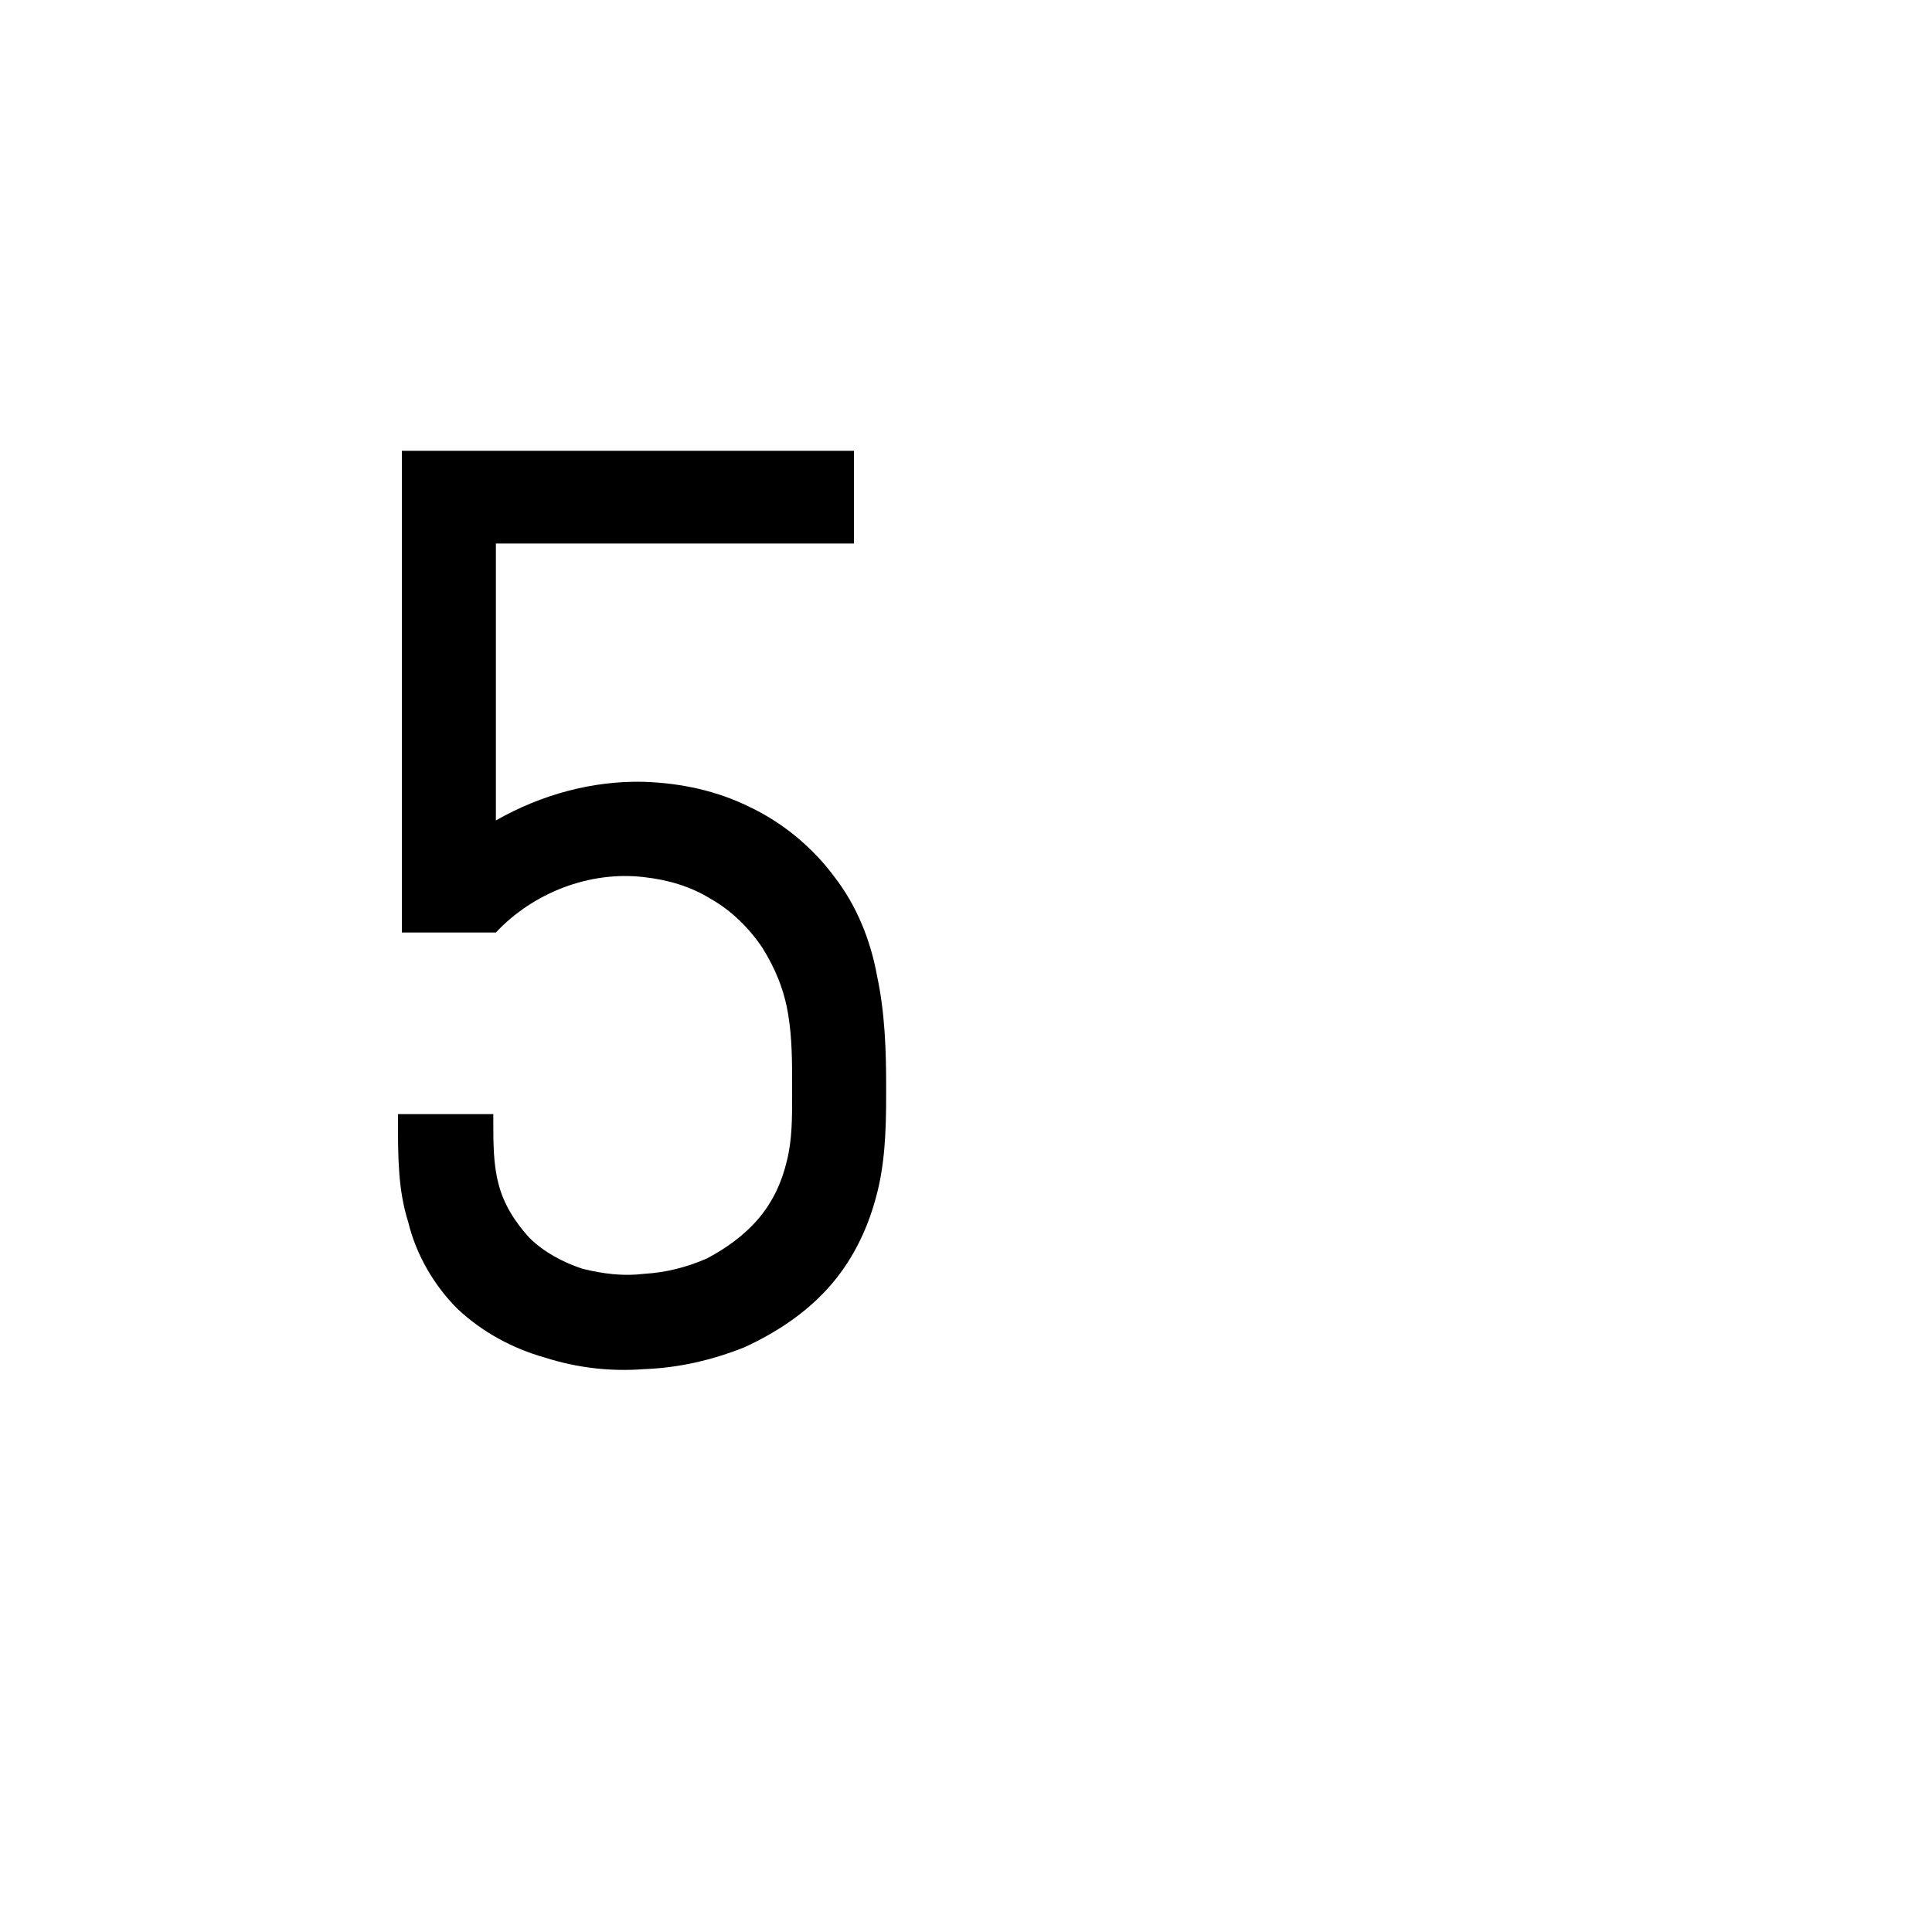
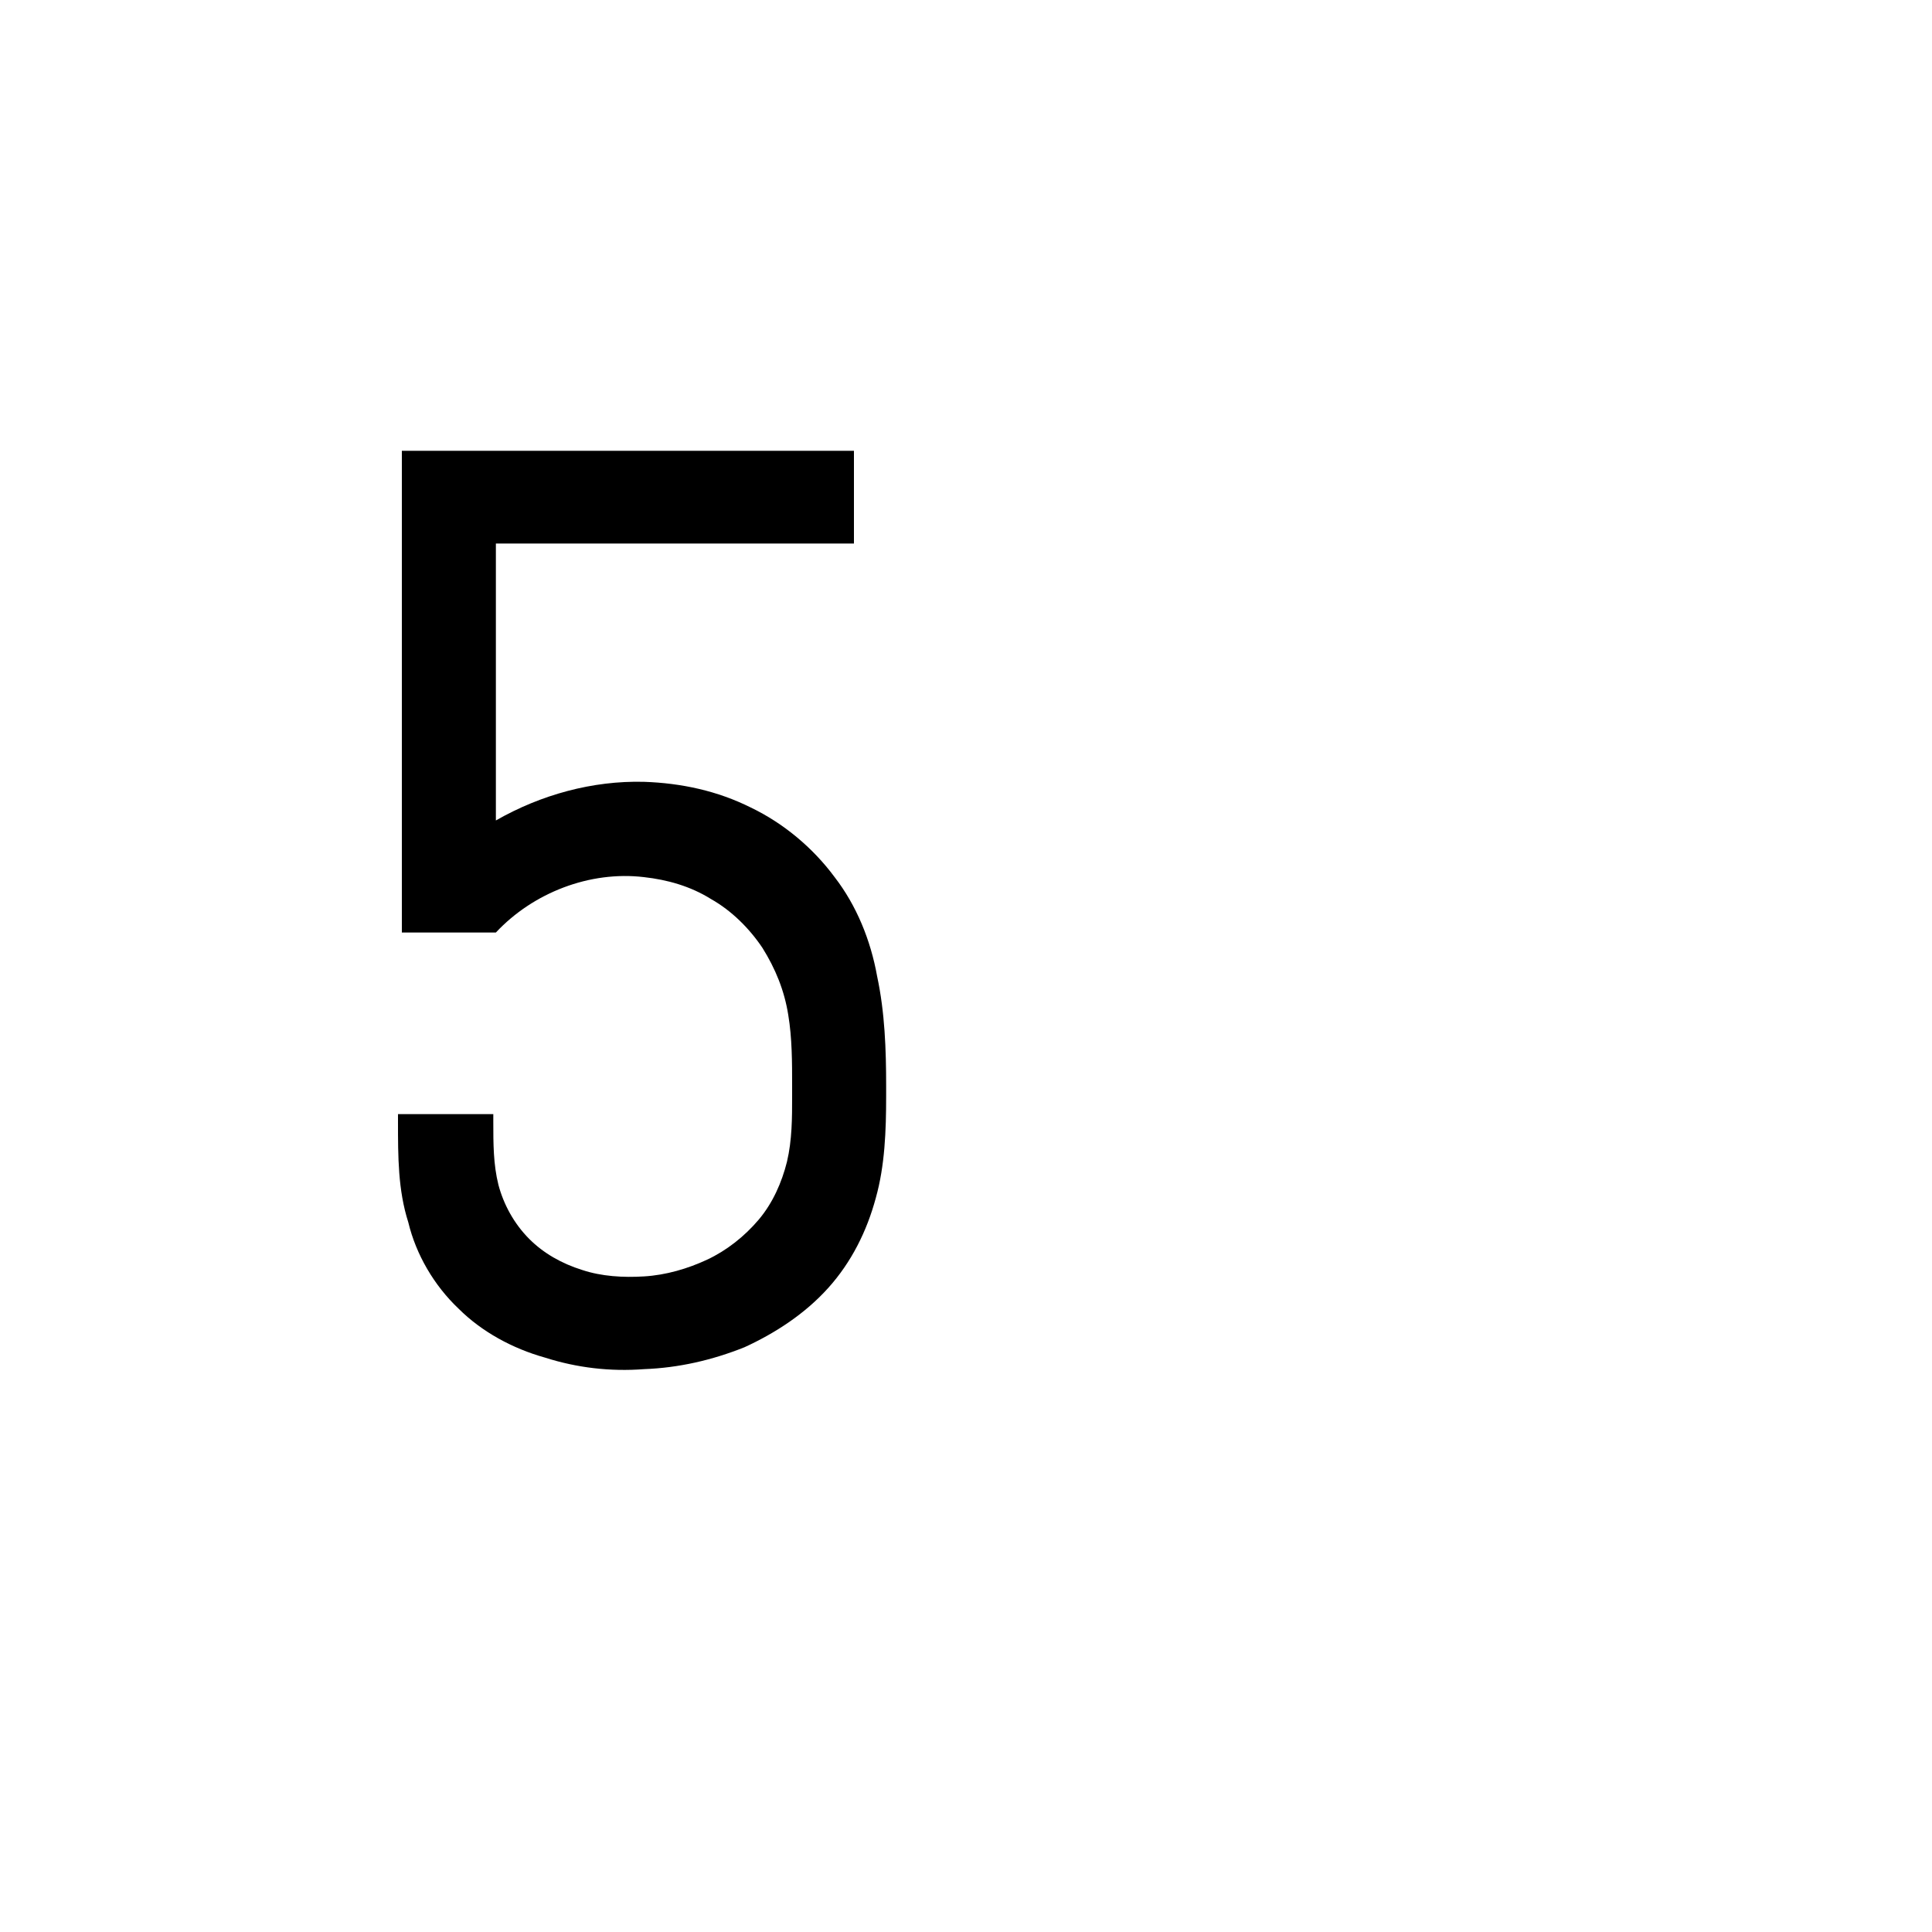
<svg xmlns="http://www.w3.org/2000/svg" viewBox="-0.25 -1.05 1.5 1.5">
-   <path d="M 0.173 0.004 C 0.148 -0.003  0.124 -0.016  0.105 -0.034 C 0.087 -0.052  0.073 -0.076  0.067 -0.101 C 0.059 -0.126  0.059 -0.152  0.059 -0.179 L 0.059 -0.185 L 0.133 -0.185 L 0.133 -0.179 C 0.133 -0.163  0.133 -0.146  0.137 -0.131 C 0.141 -0.115  0.15 -0.101  0.161 -0.089 C 0.172 -0.078  0.187 -0.07  0.202 -0.065 C 0.218 -0.061  0.234 -0.059  0.25 -0.061 C 0.267 -0.062  0.283 -0.066  0.299 -0.073 C 0.314 -0.081  0.328 -0.091  0.339 -0.104 C 0.35 -0.117  0.357 -0.132  0.361 -0.149 C 0.365 -0.165  0.365 -0.182  0.365 -0.199 L 0.365 -0.207 C 0.365 -0.225  0.365 -0.244  0.362 -0.262 C 0.359 -0.281  0.352 -0.298  0.342 -0.314 C 0.332 -0.329  0.318 -0.343  0.302 -0.352 C 0.286 -0.362  0.268 -0.367  0.25 -0.369 C 0.208 -0.374  0.164 -0.357  0.135 -0.326 C 0.135 -0.326  0.135 -0.326  0.135 -0.326 L 0.062 -0.326 L 0.062 -0.7 L 0.413 -0.7 L 0.413 -0.628 L 0.135 -0.628 L 0.135 -0.413 C 0.17 -0.433  0.21 -0.444  0.25 -0.443 C 0.279 -0.442  0.307 -0.436  0.333 -0.423 C 0.358 -0.411  0.381 -0.392  0.398 -0.369 C 0.415 -0.347  0.426 -0.32  0.431 -0.292 C 0.437 -0.264  0.438 -0.235  0.438 -0.207 L 0.438 -0.199 C 0.438 -0.172  0.437 -0.145  0.43 -0.12 C 0.423 -0.094  0.411 -0.07  0.393 -0.05 C 0.375 -0.03  0.352 -0.015  0.328 -0.004 C 0.303 0.006  0.277 0.012  0.25 0.013 C 0.224 0.015  0.198 0.012  0.173 0.004 Z" fill="black" />
+   <path d="M 0.173 0.004 C 0.148 -0.003  0.124 -0.016  0.106 -0.034 C 0.087 -0.052  0.073 -0.076  0.067 -0.101 C 0.059 -0.126  0.059 -0.152  0.059 -0.179 L 0.059 -0.185 L 0.133 -0.185 L 0.133 -0.179 C 0.133 -0.162  0.133 -0.146  0.137 -0.13 C 0.141 -0.115  0.149 -0.1  0.161 -0.088 C 0.172 -0.077  0.186 -0.069  0.202 -0.064 C 0.217 -0.059  0.234 -0.058  0.25 -0.059 C 0.267 -0.06  0.284 -0.065  0.299 -0.072 C 0.314 -0.079  0.328 -0.09  0.339 -0.103 C 0.35 -0.116  0.357 -0.132  0.361 -0.148 C 0.365 -0.165  0.365 -0.182  0.365 -0.199 L 0.365 -0.207 C 0.365 -0.225  0.365 -0.244  0.362 -0.262 C 0.359 -0.281  0.352 -0.298  0.342 -0.314 C 0.332 -0.329  0.318 -0.343  0.302 -0.352 C 0.286 -0.362  0.268 -0.367  0.25 -0.369 C 0.208 -0.374  0.164 -0.357  0.135 -0.326 C 0.135 -0.326  0.135 -0.326  0.135 -0.326 L 0.062 -0.326 L 0.062 -0.7 L 0.413 -0.7 L 0.413 -0.628 L 0.135 -0.628 L 0.135 -0.413 C 0.17 -0.433  0.21 -0.444  0.25 -0.443 C 0.279 -0.442  0.307 -0.436  0.333 -0.423 C 0.358 -0.411  0.381 -0.392  0.398 -0.369 C 0.415 -0.347  0.426 -0.32  0.431 -0.292 C 0.437 -0.264  0.438 -0.235  0.438 -0.207 L 0.438 -0.199 C 0.438 -0.172  0.437 -0.145  0.43 -0.12 C 0.423 -0.094  0.411 -0.07  0.393 -0.05 C 0.375 -0.03  0.352 -0.015  0.328 -0.004 C 0.303 0.006  0.277 0.012  0.25 0.013 C 0.224 0.015  0.198 0.012  0.173 0.004 Z" fill="black" />
</svg>
